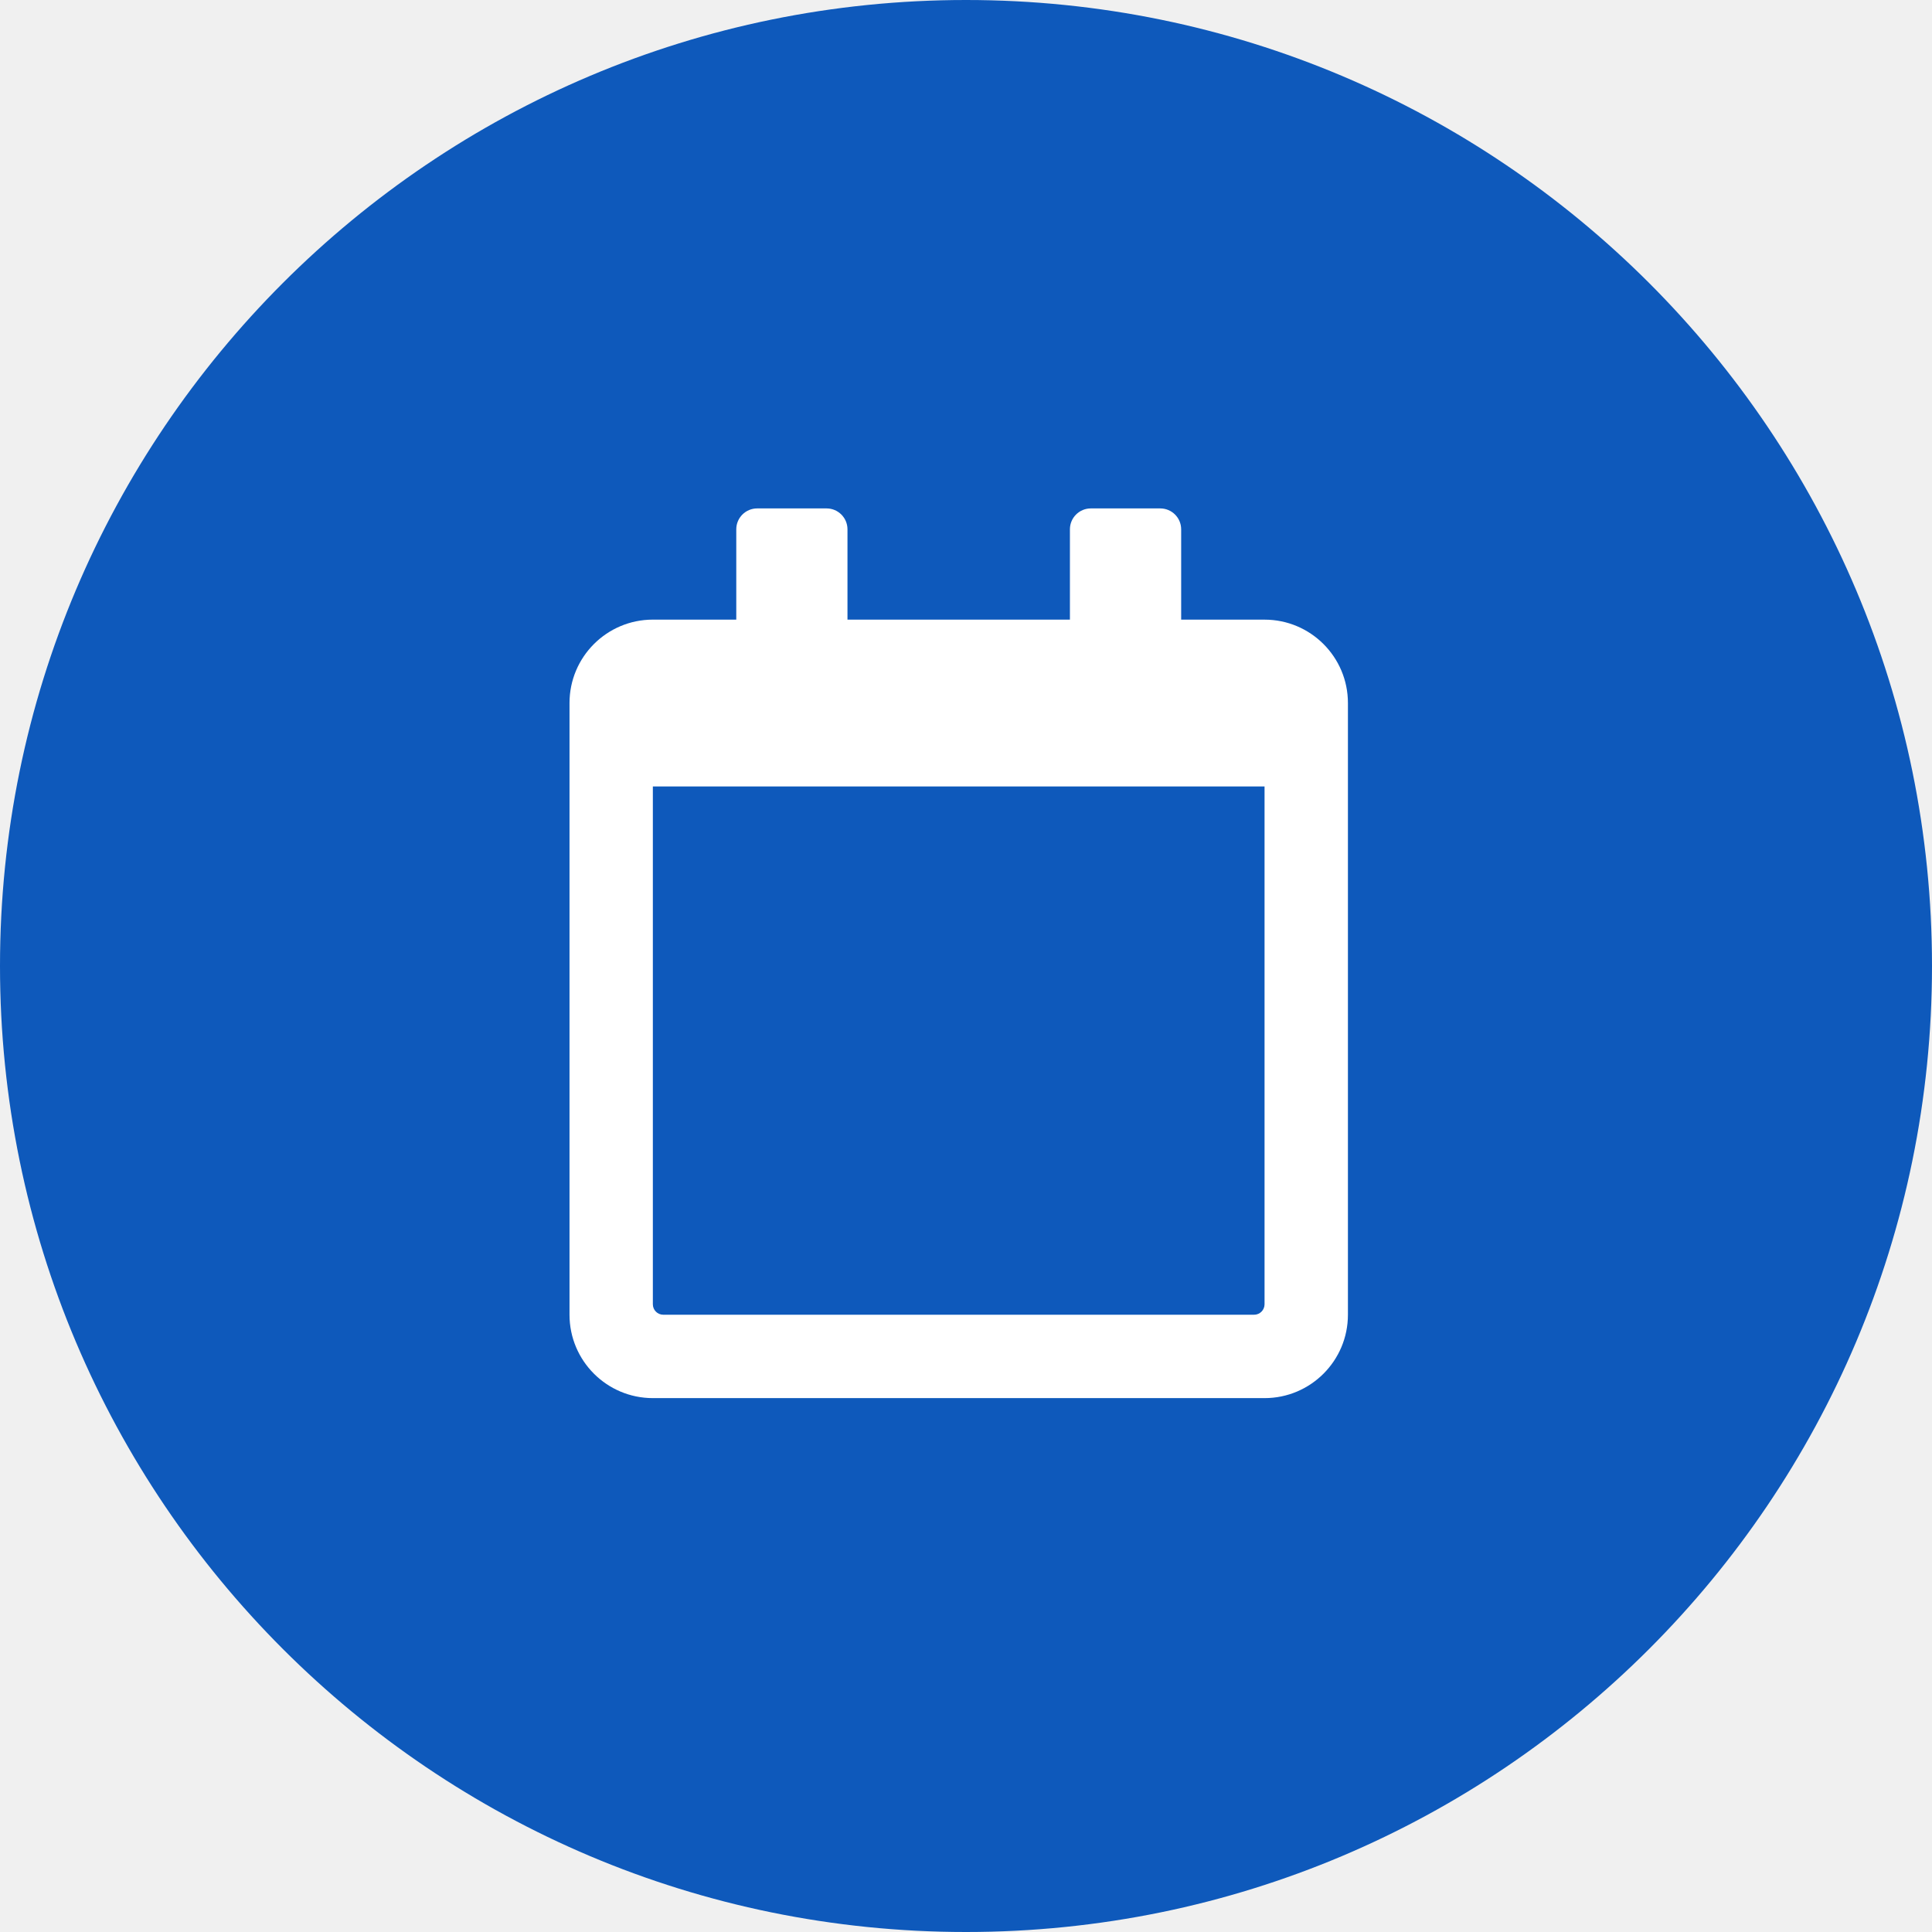
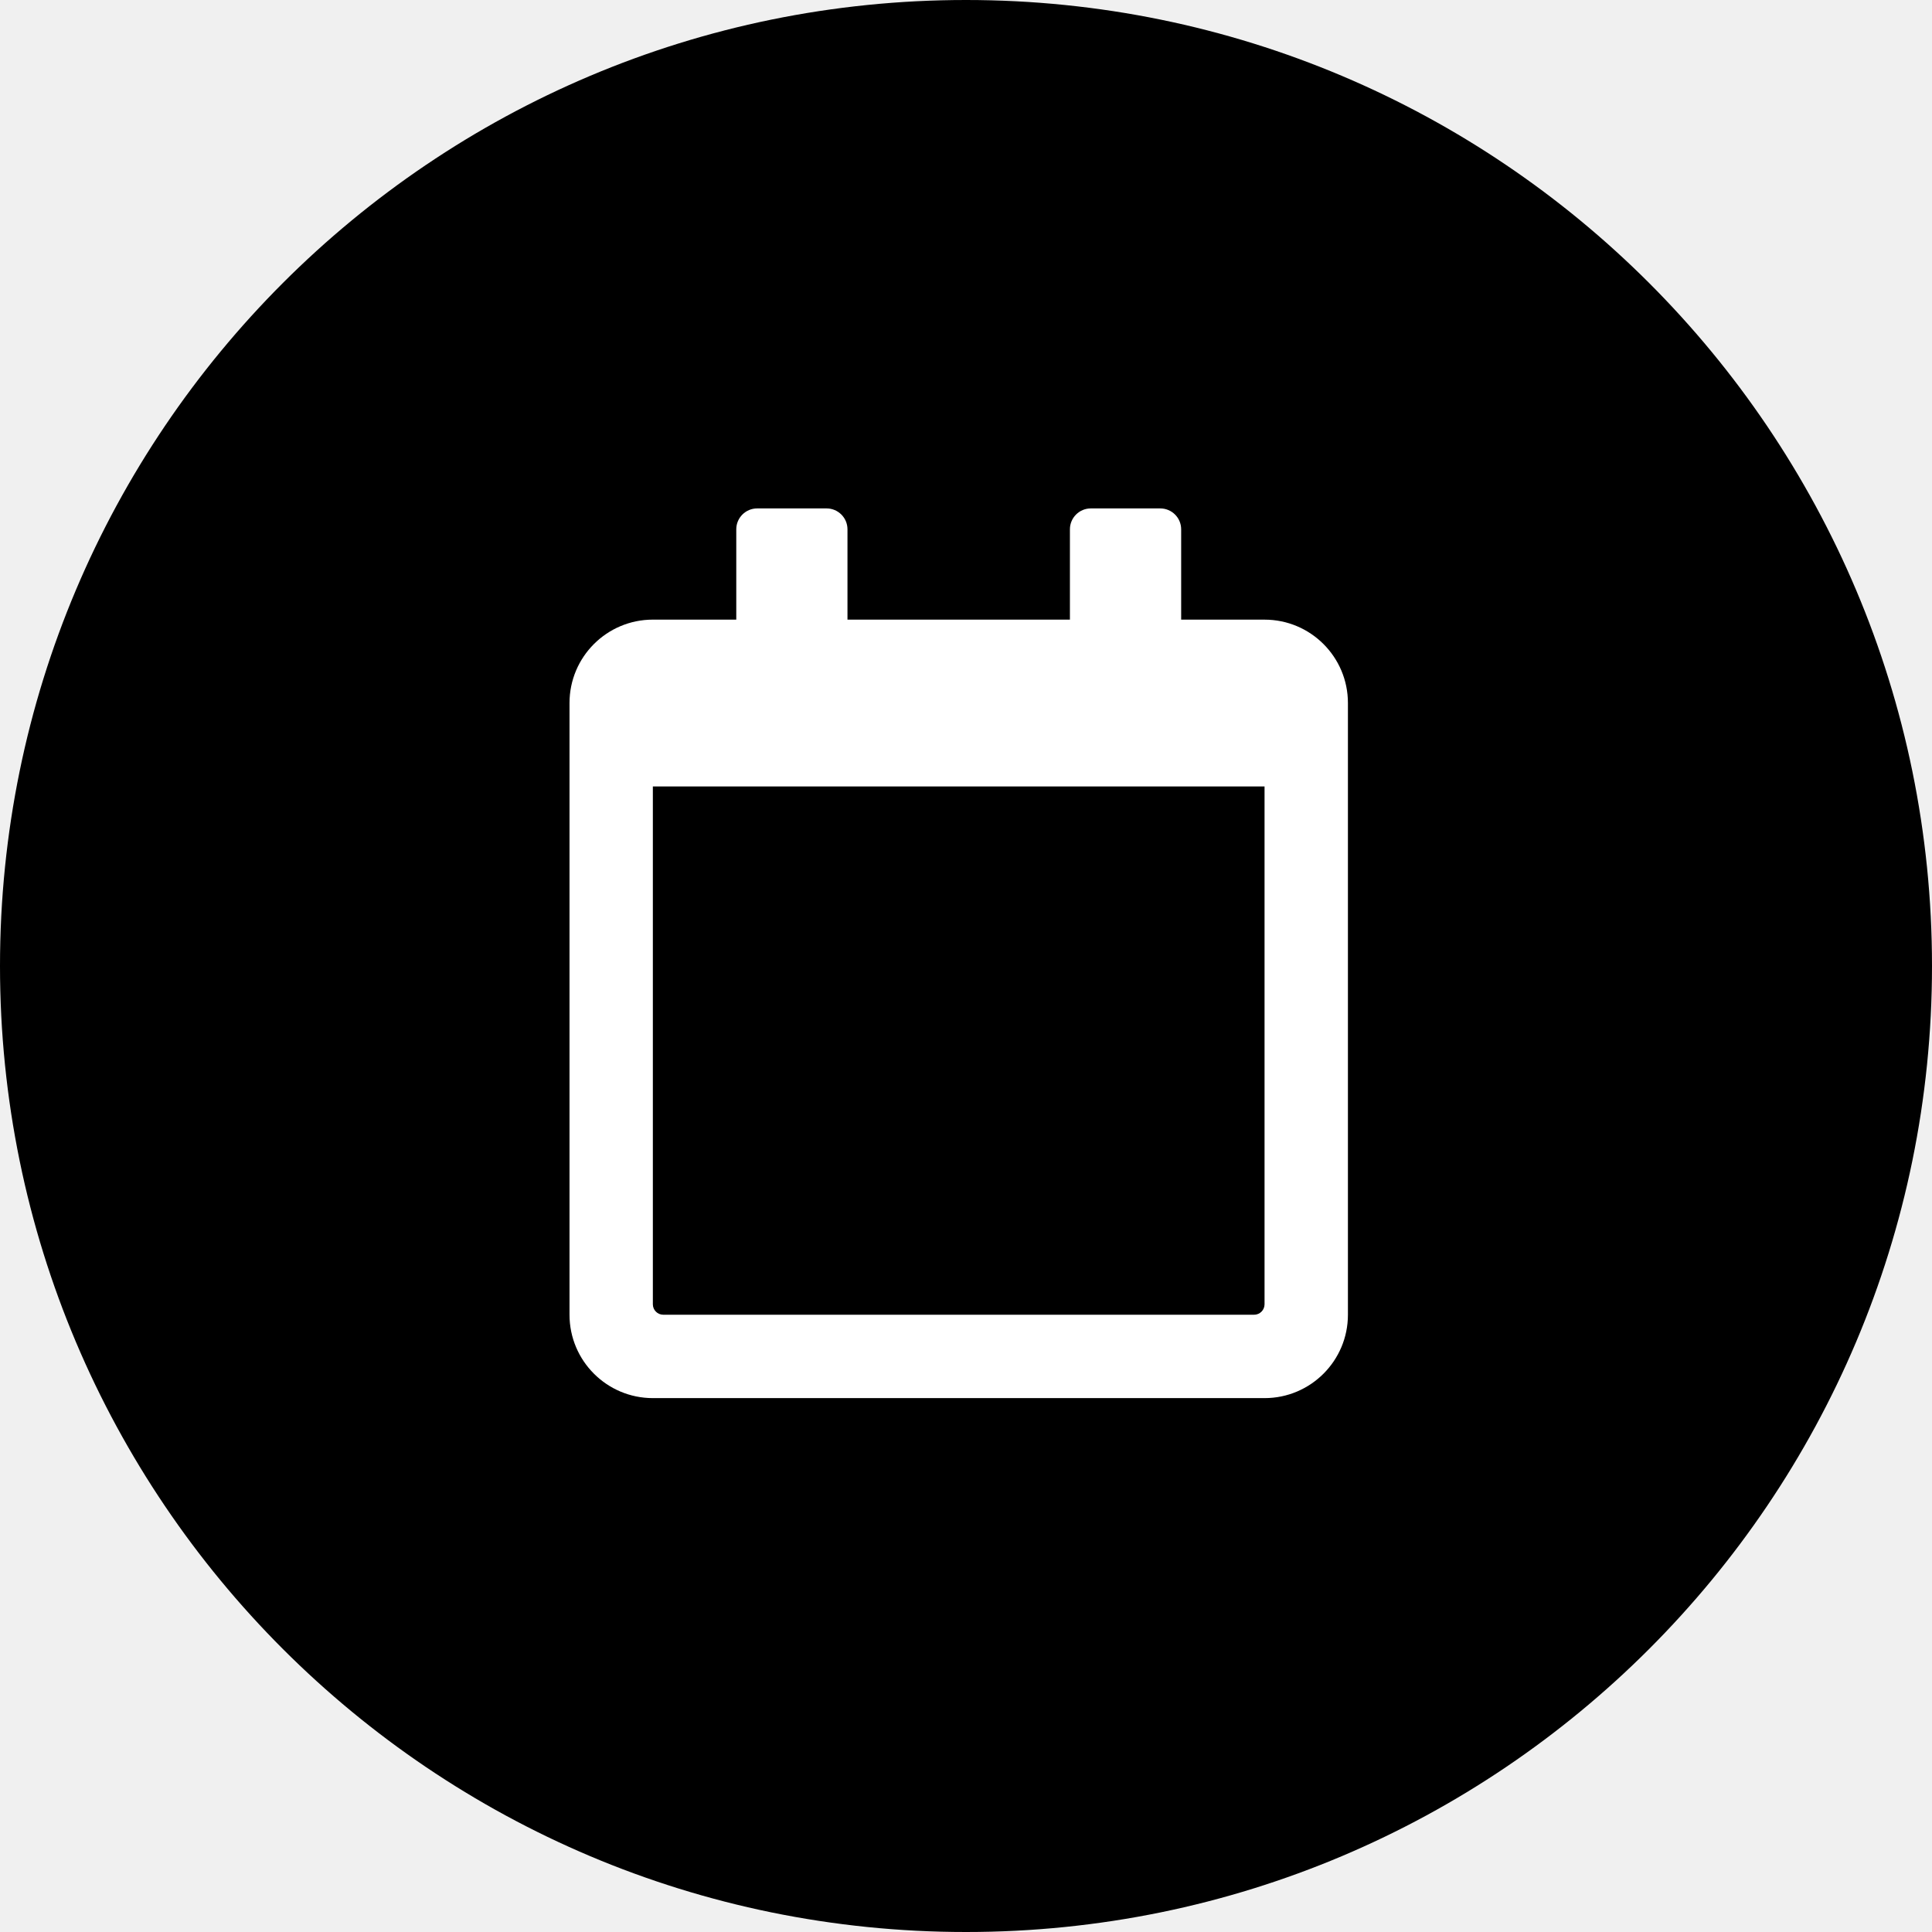
<svg xmlns="http://www.w3.org/2000/svg" viewBox="0 0 95 95">
  <g id="icon_today" transform="translate(-1390 -977)">
-     <circle id="Ellipse_221" data-name="Ellipse 221" cx="47.5" cy="47.5" r="47.5" transform="translate(1390 977)" fill="#0e59bb" />
+     <circle id="Ellipse_221" data-name="Ellipse 221" cx="47.5" cy="47.5" r="47.5" transform="translate(1390 977)" fill="currentColor" />
    <path id="Path_2102" data-name="Path 2102" d="M10.117-42.656h-4.1V-47.1A1.028,1.028,0,0,0,4.99-48.125H1.572A1.028,1.028,0,0,0,.547-47.1v4.443H-10.391V-47.1a1.028,1.028,0,0,0-1.025-1.025h-3.418A1.028,1.028,0,0,0-15.859-47.1v4.443h-4.1a4.1,4.1,0,0,0-4.1,4.1V-8.477a4.1,4.1,0,0,0,4.1,4.1H10.117a4.1,4.1,0,0,0,4.1-4.1V-38.555A4.1,4.1,0,0,0,10.117-42.656ZM9.6-8.477H-19.448a.514.514,0,0,1-.513-.513V-34.453H10.117V-8.989A.514.514,0,0,1,9.6-8.477Z" transform="translate(1442.063 1050.125)" fill="#fff" />
    <rect id="Rectangle_1634" data-name="Rectangle 1634" width="57" height="57" transform="translate(1409 996)" fill="none" />
  </g>
</svg>
